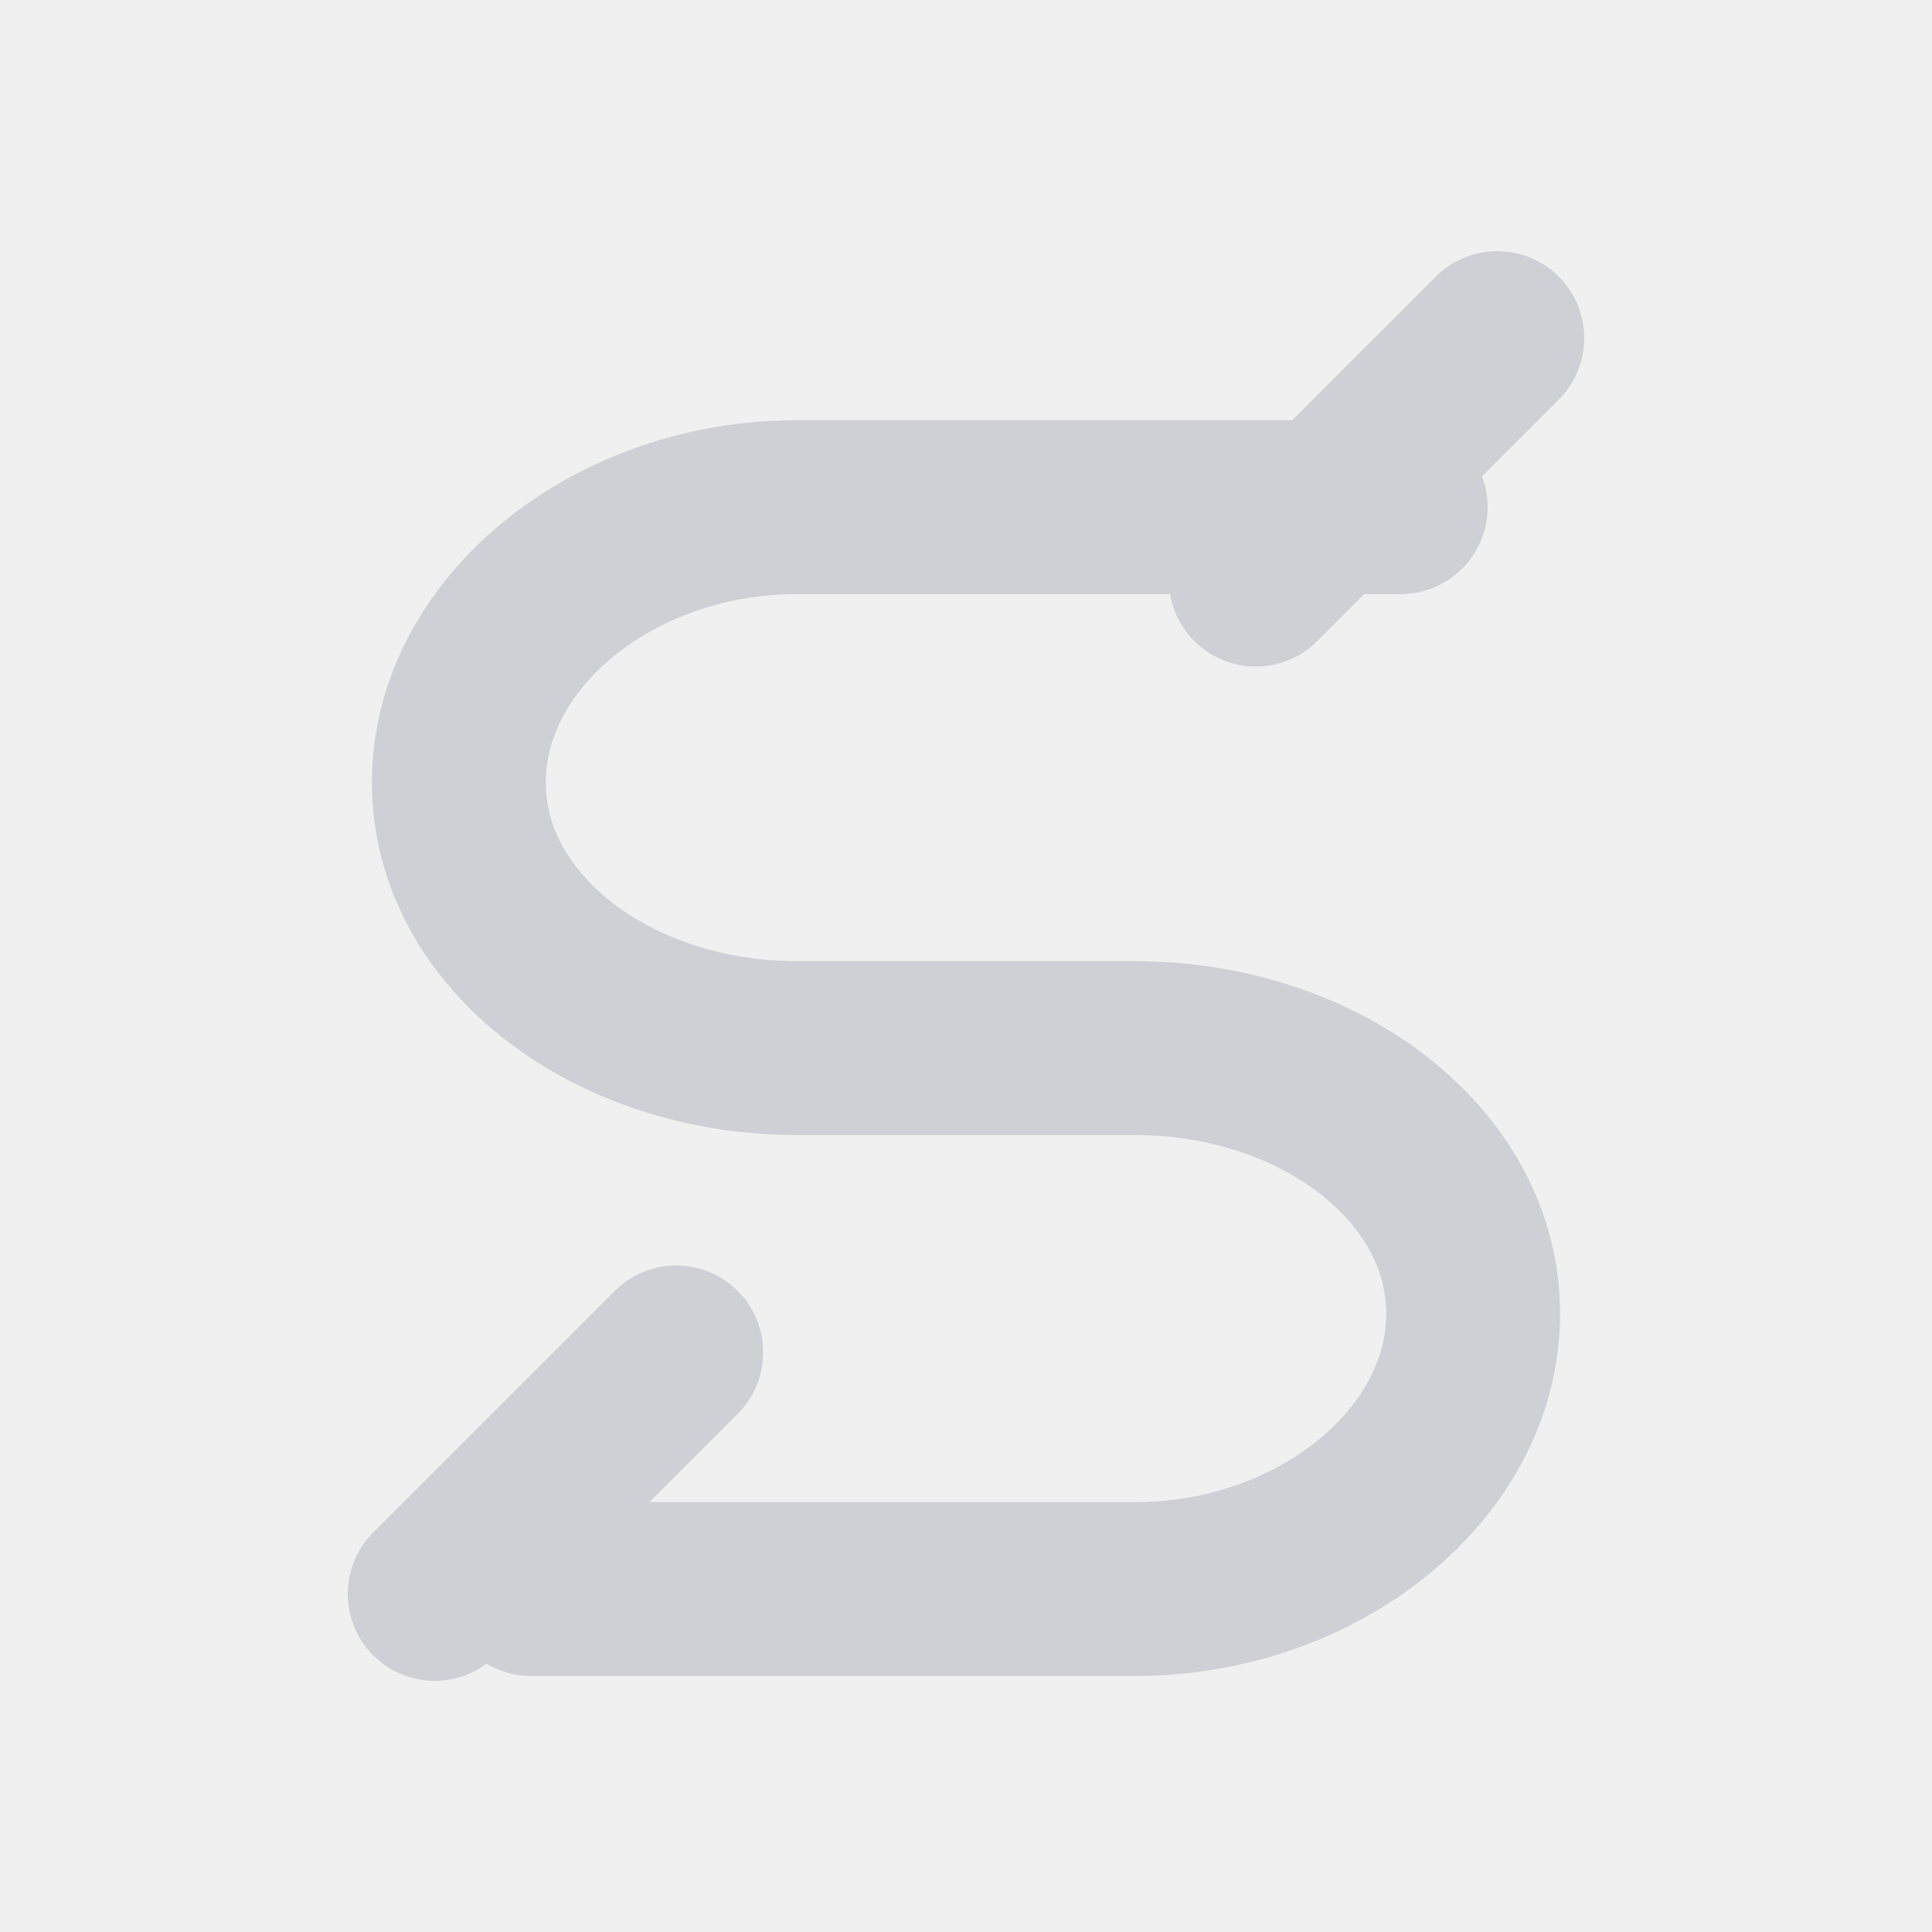
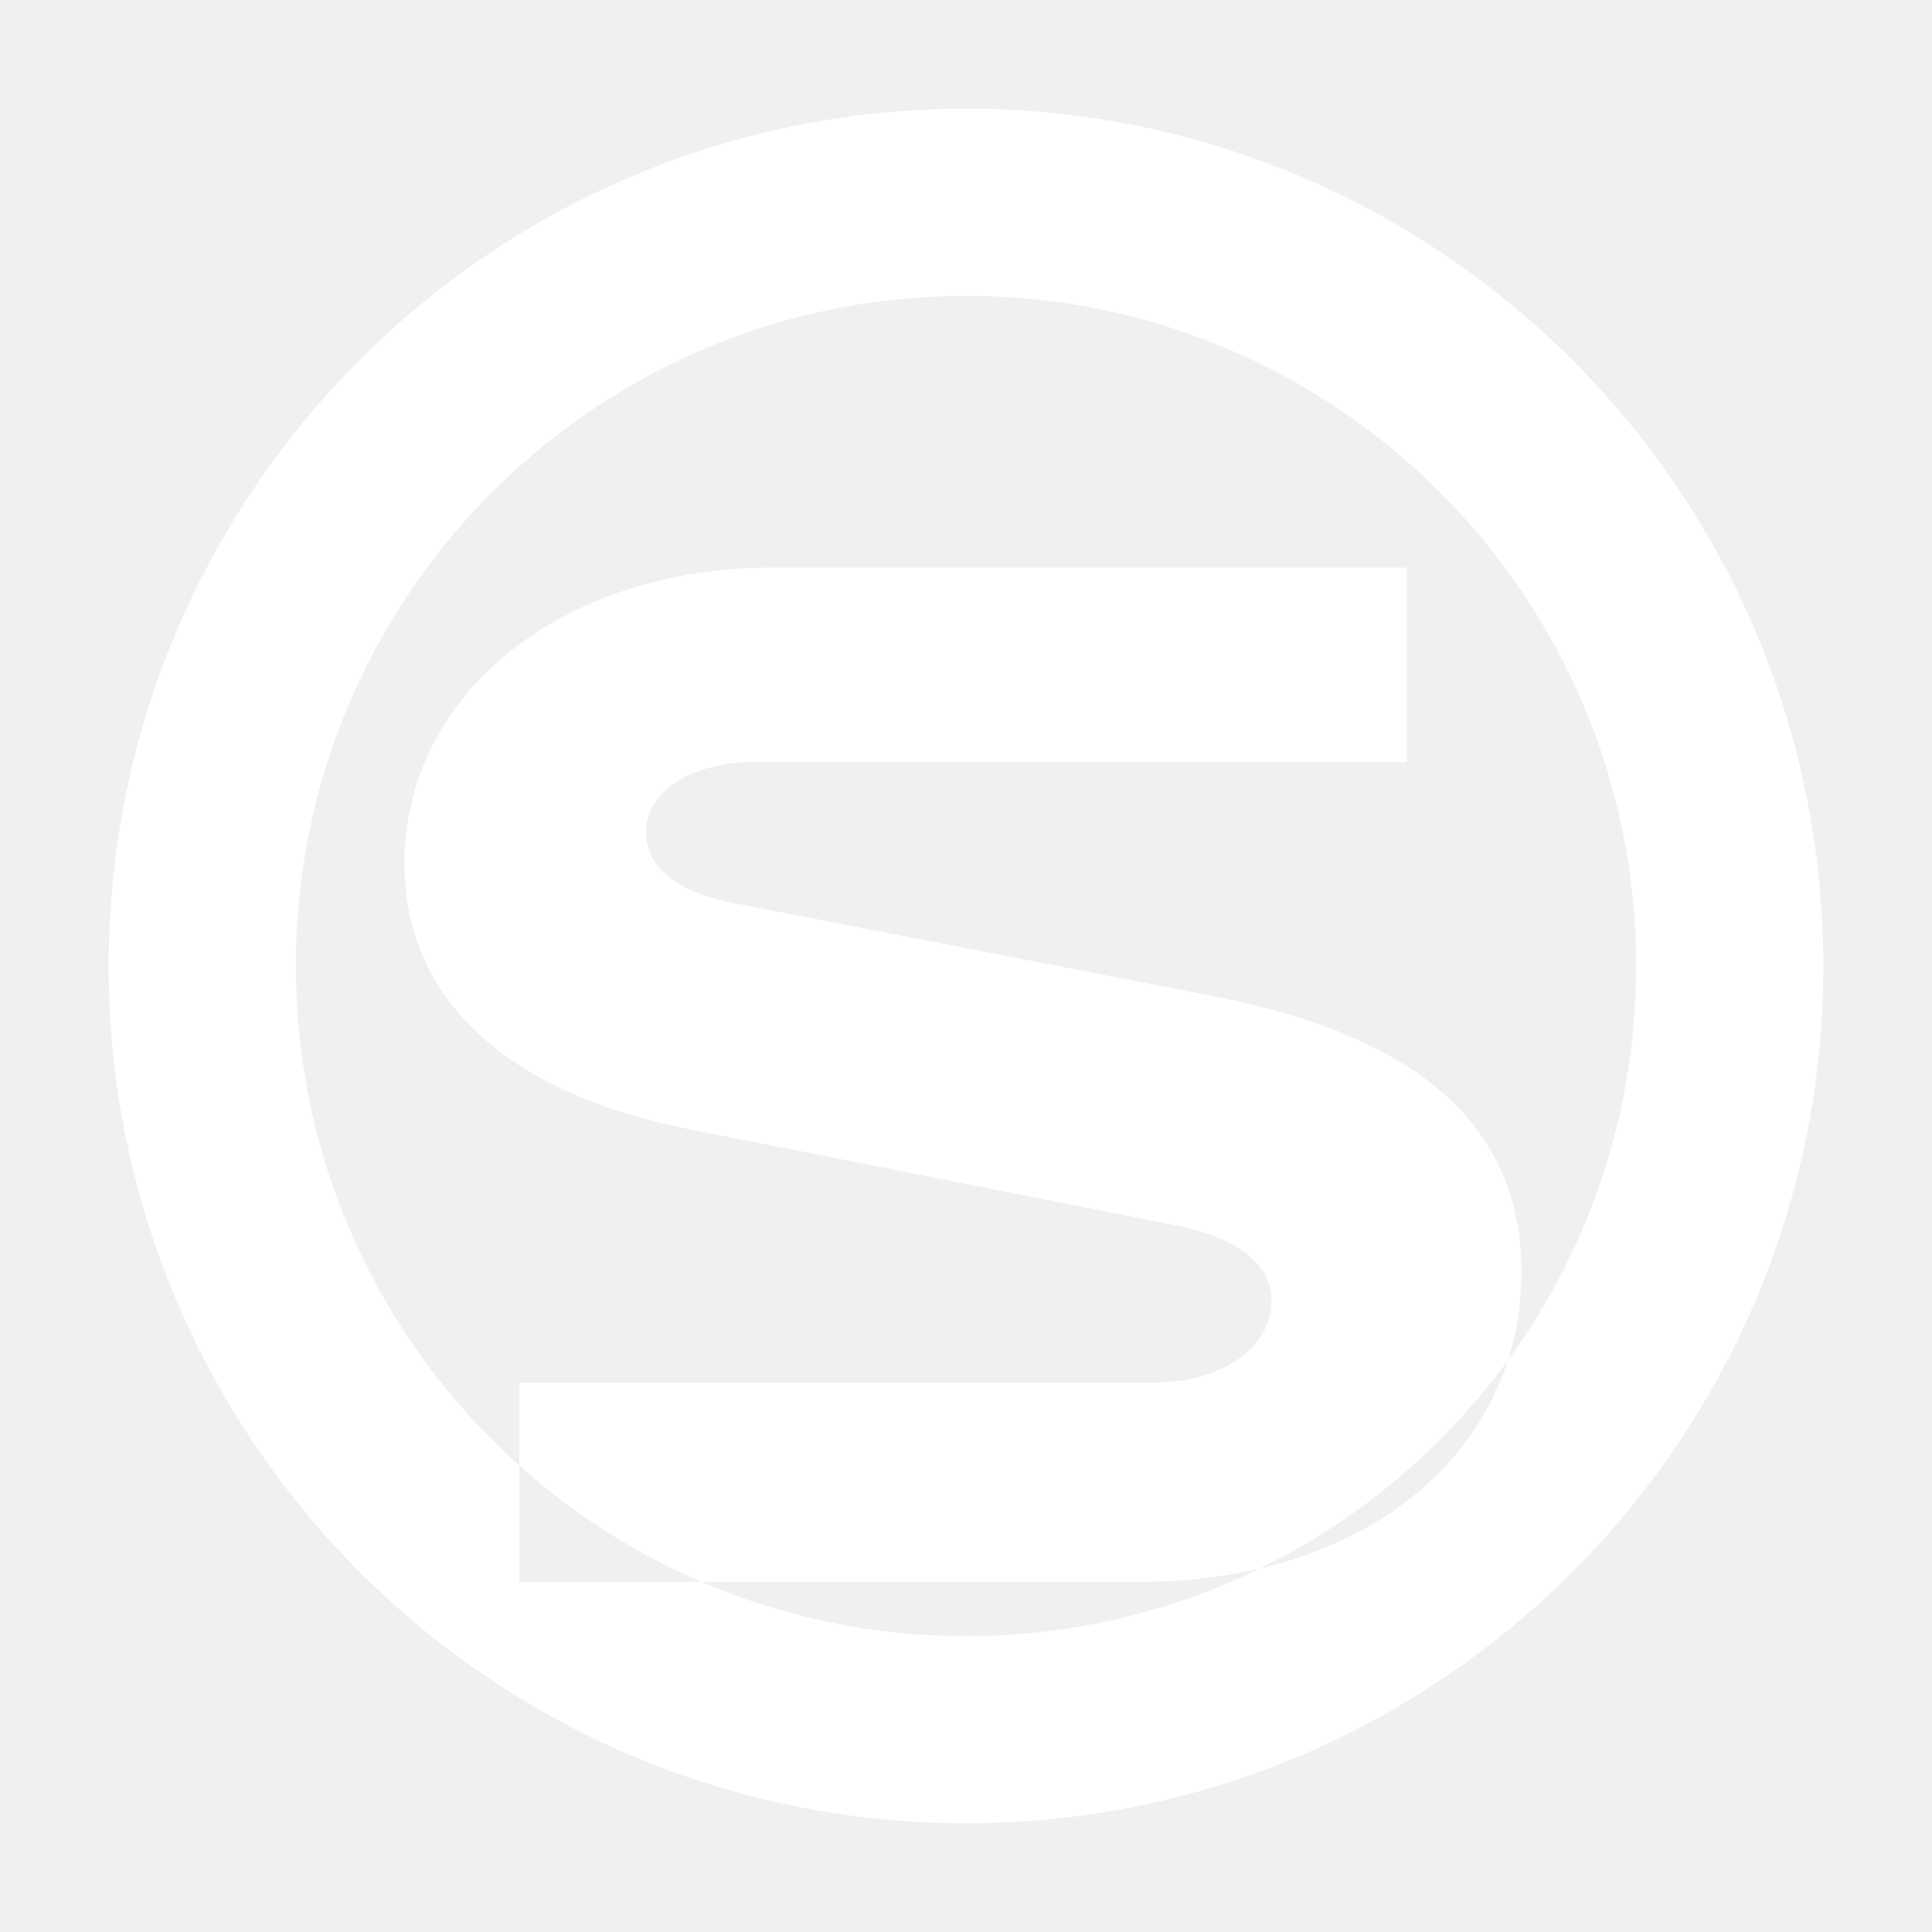
<svg xmlns="http://www.w3.org/2000/svg" width="20" height="20" viewBox="0 0 20 20">
-   <path d="M14.5 5.25H8.25C6.35 5.25 4.75 6.55 4.75 8.1C4.75 9.65 6.35 10.85 8.25 10.85H11.75C13.65 10.85 15.25 12.05 15.25 13.6C15.25 15.15 13.65 16.45 11.75 16.45H5.5" fill="none" stroke="#CED0D6" stroke-width="1.8" stroke-linecap="round" stroke-linejoin="round" />
-   <path d="M15.5 3.5L13 6M7 14L4.5 16.5" fill="none" stroke="#CED0D6" stroke-width="1.8" stroke-linecap="round" />
+   <path data-shaft-logo="official" fill="#FFFFFF" fill-rule="evenodd" transform="scale(1.25)" d="M8 .9C4.08.9.9 4.08.9 8S4.08 15.1 8 15.1 15.1 11.92 15.1 8 11.92.9 8 .9Zm0 1.55A5.55 5.55 0 1 0 8 13.55 5.55 5.55 0 0 0 8 2.45Zm3.65 2.25H6.4c-1.75 0-3.05 1.05-3.05 2.45 0 1.13.85 1.9 2.35 2.2l4.05.8c.5.1.78.32.78.62 0 .4-.42.68-.98.68H4.3v1.65h5.15c1.85 0 3.15-1.07 3.15-2.57 0-1.2-.85-1.95-2.55-2.28l-4.02-.78c-.45-.1-.68-.3-.68-.58 0-.33.37-.58.9-.58h5.4Z" />
</svg>
